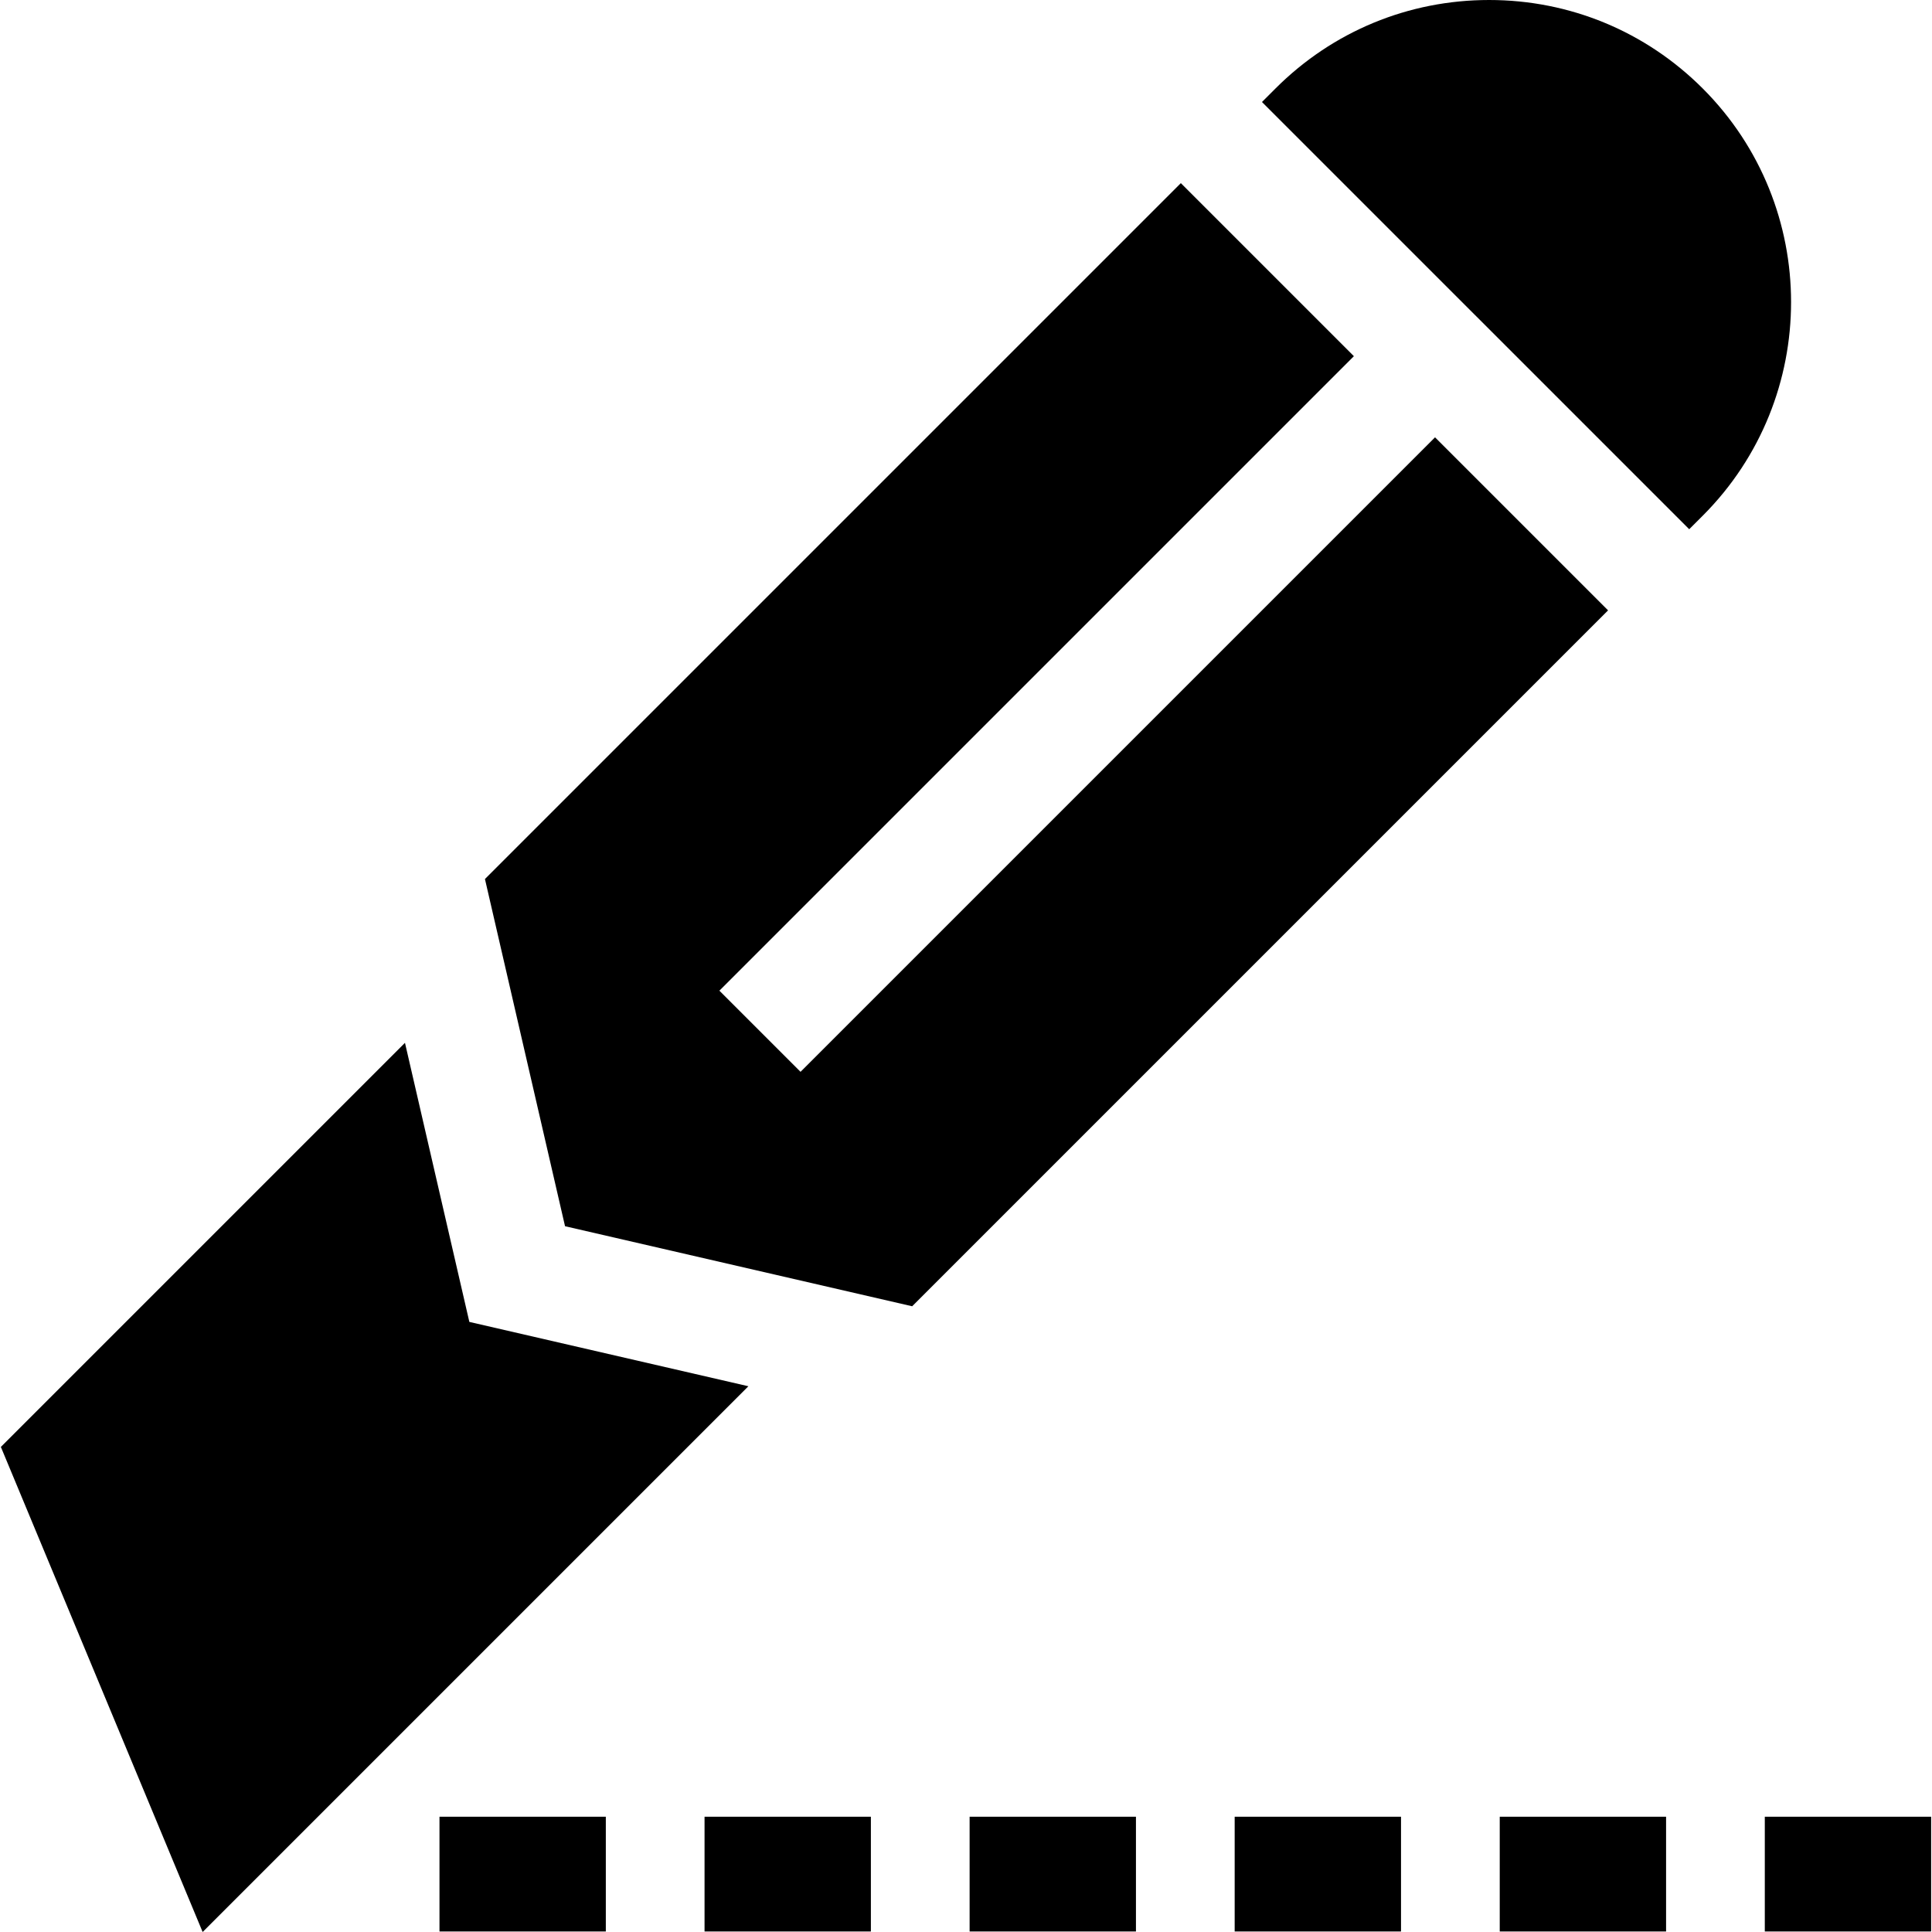
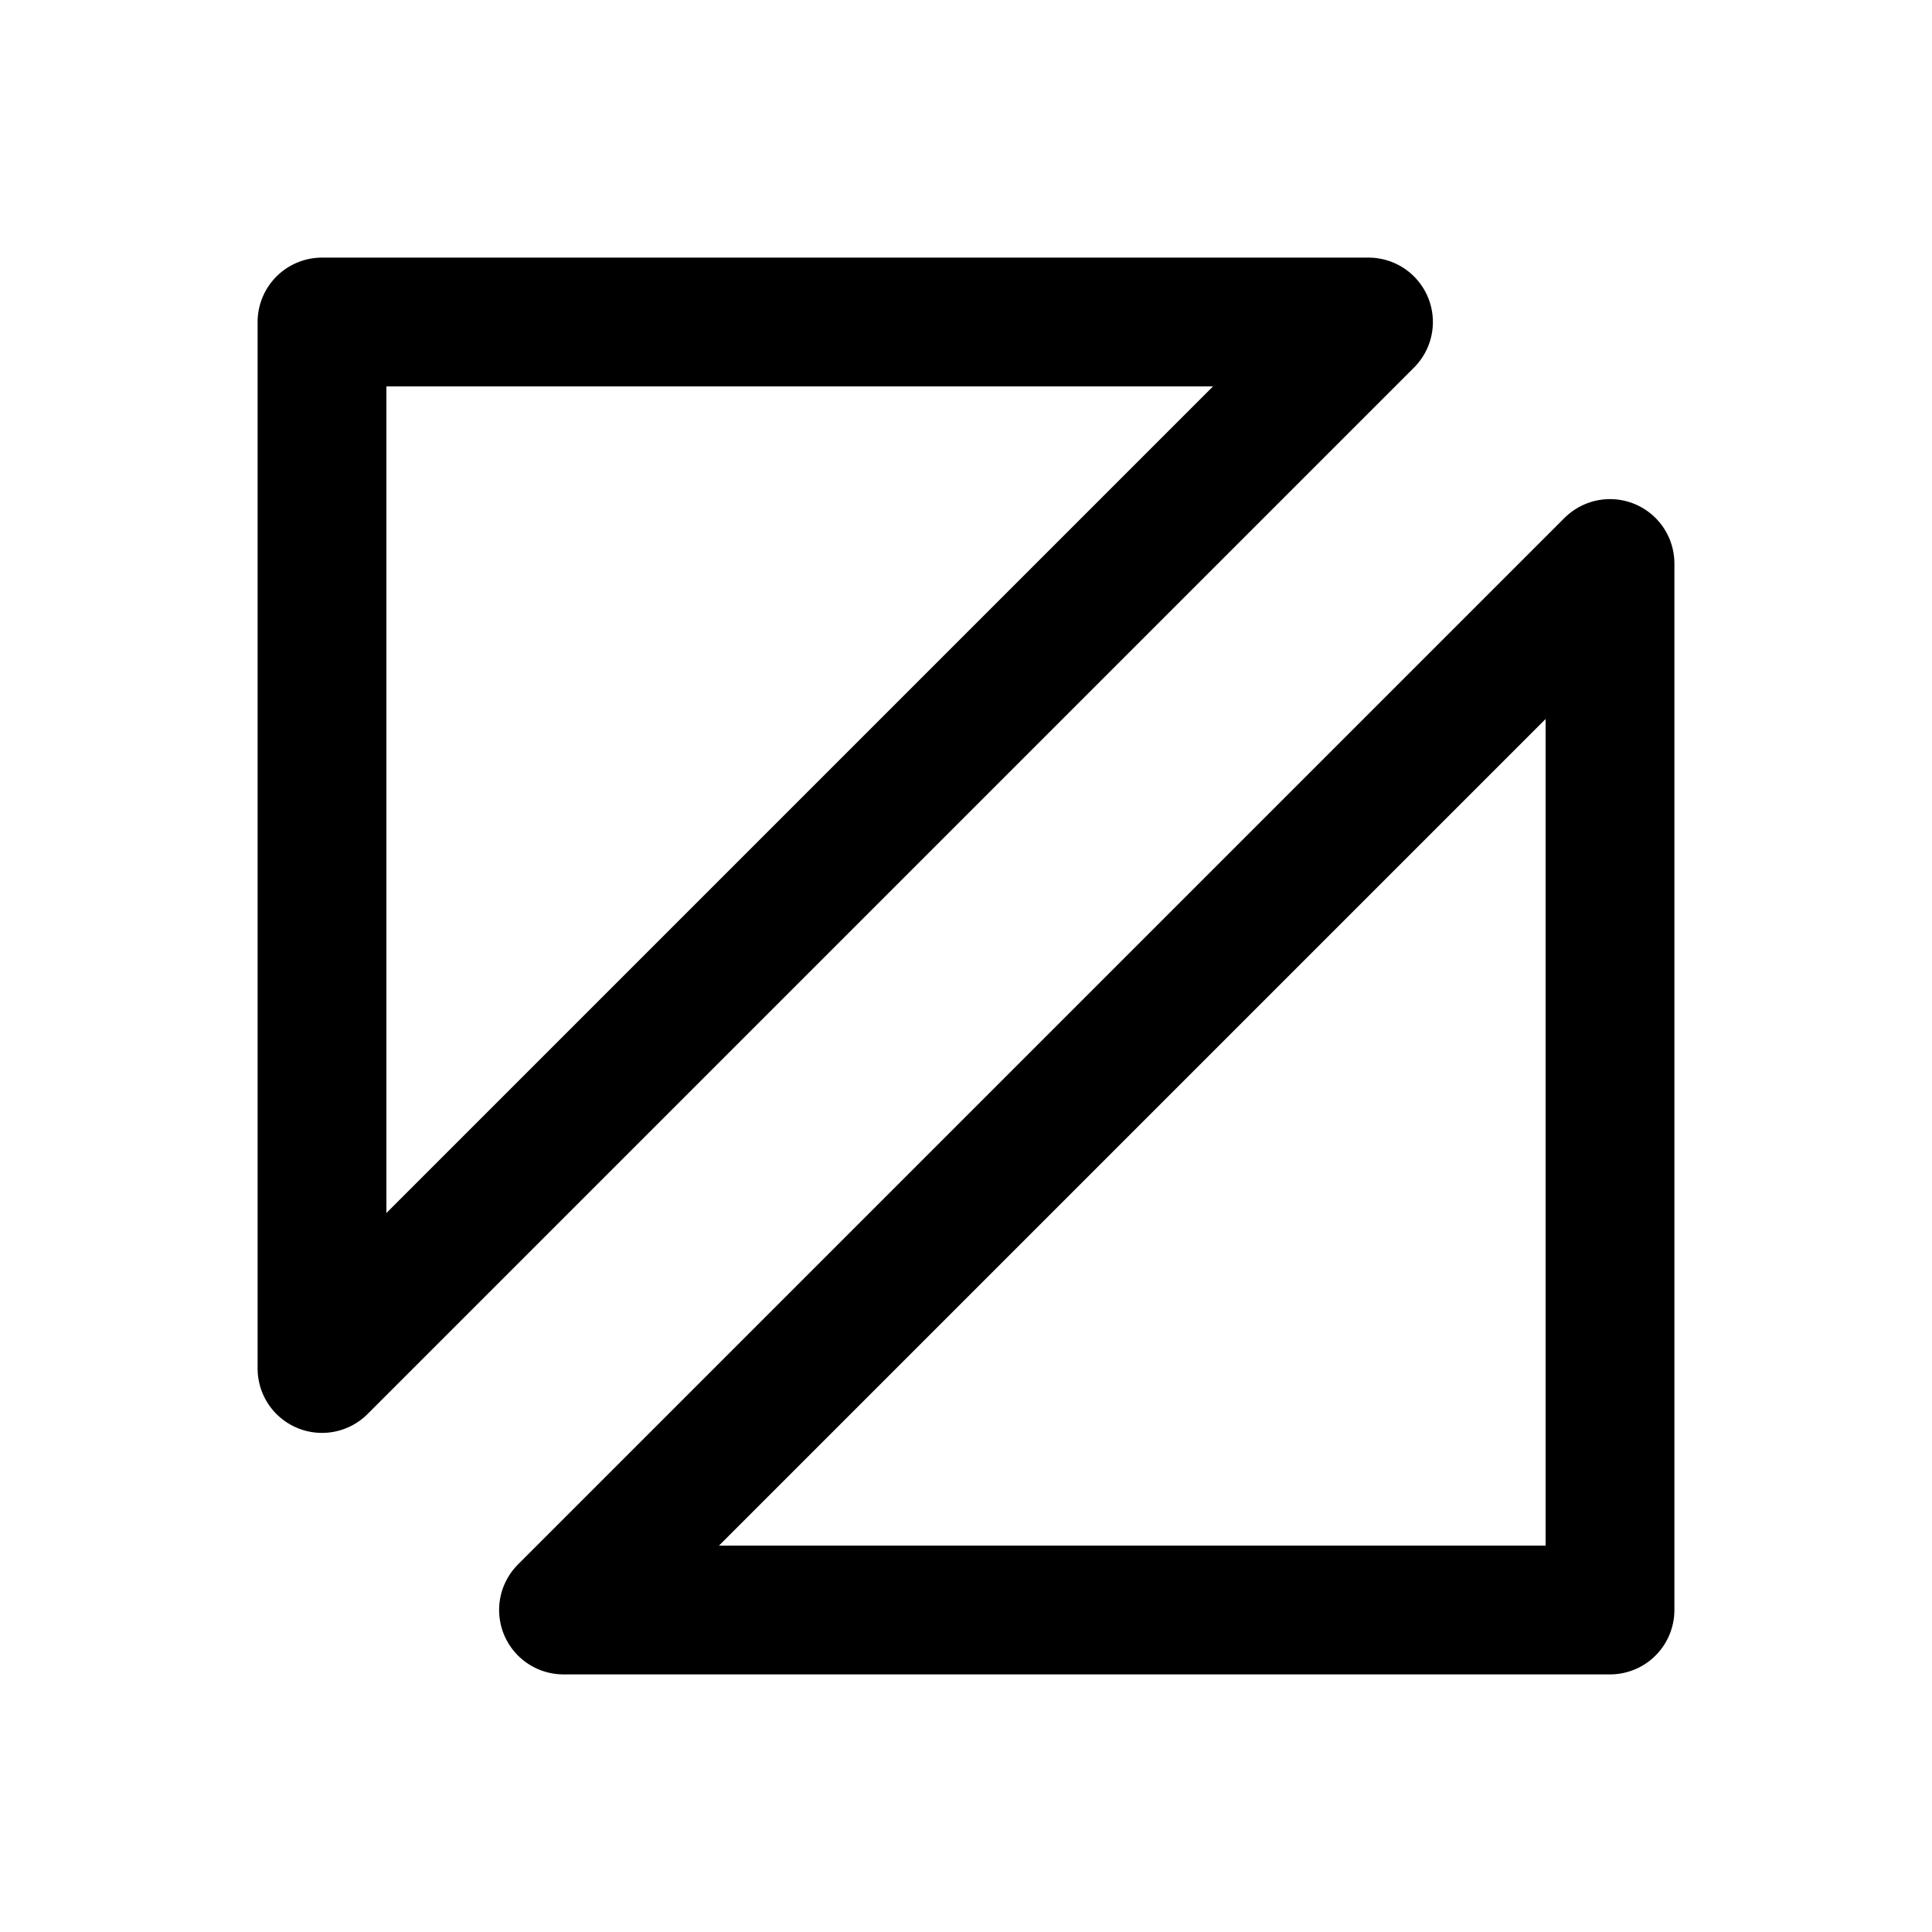
- <svg xmlns="http://www.w3.org/2000/svg" fill="currentColor" version="1.1" id="Layer_1" viewBox="0 0 512 512" xml:space="preserve">
-   <g>
-     <g>
-       <polygon fill="currentColor" points="380.296,115.896 212.148,284.043 190.646,262.541 358.793,94.394 312.935,48.535 128.517,232.952 149.74,324.959    241.736,346.174 426.155,161.755   " />
-     </g>
-   </g>
-   <g>
-     <g>
-       <path fill="currentColor" d="M451.241,23.448C436.12,8.328,416.014,0,394.63,0c-21.385,0-41.49,8.328-56.61,23.448l-3.584,3.584l113.221,113.22    l3.584-3.584C482.456,105.454,482.456,54.663,451.241,23.448z" />
-     </g>
-   </g>
-   <g>
-     <g>
-       <polygon fill="currentColor" points="124.382,350.319 107.322,276.358 0.229,383.451 53.7,512 198.329,367.371   " />
-     </g>
-   </g>
-   <g>
-     <g>
-       <rect fill="currentColor" x="467.69" y="481.453" width="44.081" height="30.409" />
-     </g>
-   </g>
-   <g>
-     <g>
-       <rect fill="currentColor" x="397.446" y="481.453" width="44.082" height="30.409" />
-     </g>
-   </g>
-   <g>
-     <g>
-       <rect fill="currentColor" x="327.201" y="481.453" width="44.082" height="30.409" />
-     </g>
-   </g>
-   <g>
-     <g>
-       <rect fill="currentColor" x="256.957" y="481.453" width="44.081" height="30.409" />
-     </g>
-   </g>
-   <g>
-     <g>
-       <rect fill="currentColor" x="186.712" y="481.453" width="44.081" height="30.409" />
-     </g>
-   </g>
-   <g>
-     <g>
-       <rect fill="currentColor" x="116.468" y="481.453" width="44.081" height="30.409" />
-     </g>
-   </g>
+ <svg xmlns="http://www.w3.org/2000/svg" viewBox="0 0 24 24" fill="none" stroke="currentColor" stroke-width="1.6" stroke-linecap="round" stroke-linejoin="round">
+   <path d="M4 4 H17 L4 17 Z" />
+   <path d="M20 7 V20 H7 Z" />
</svg>
